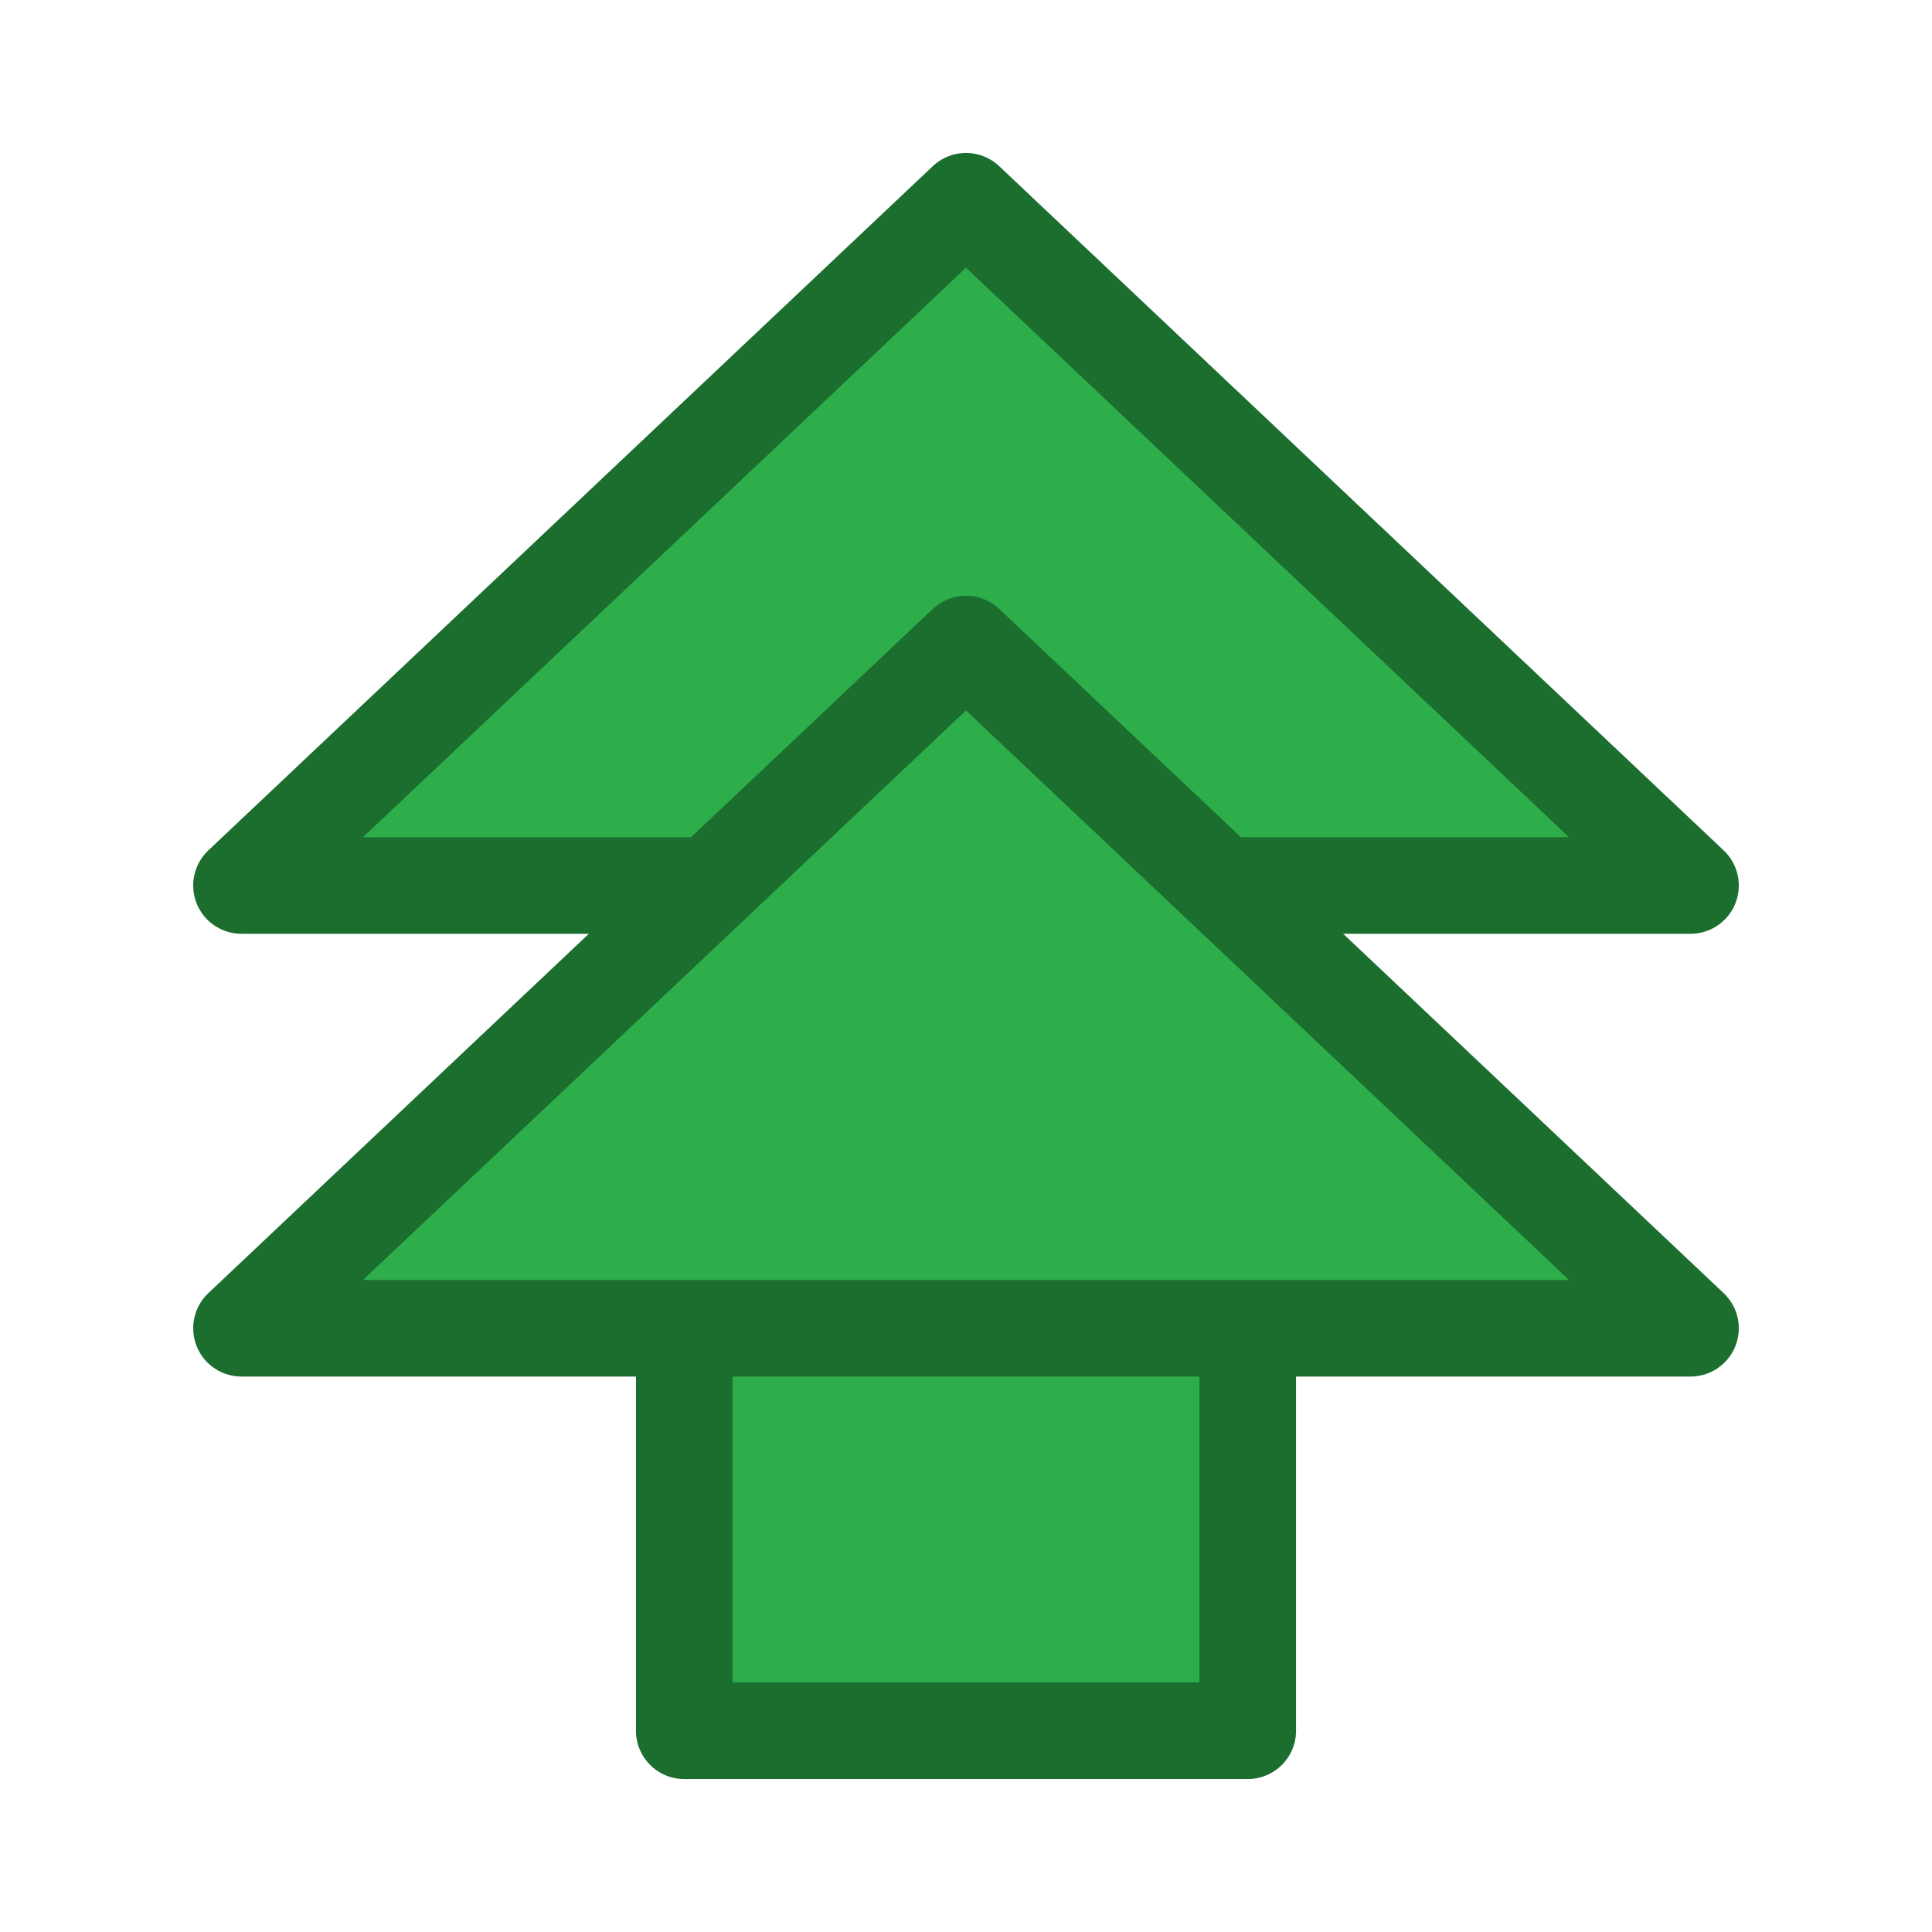
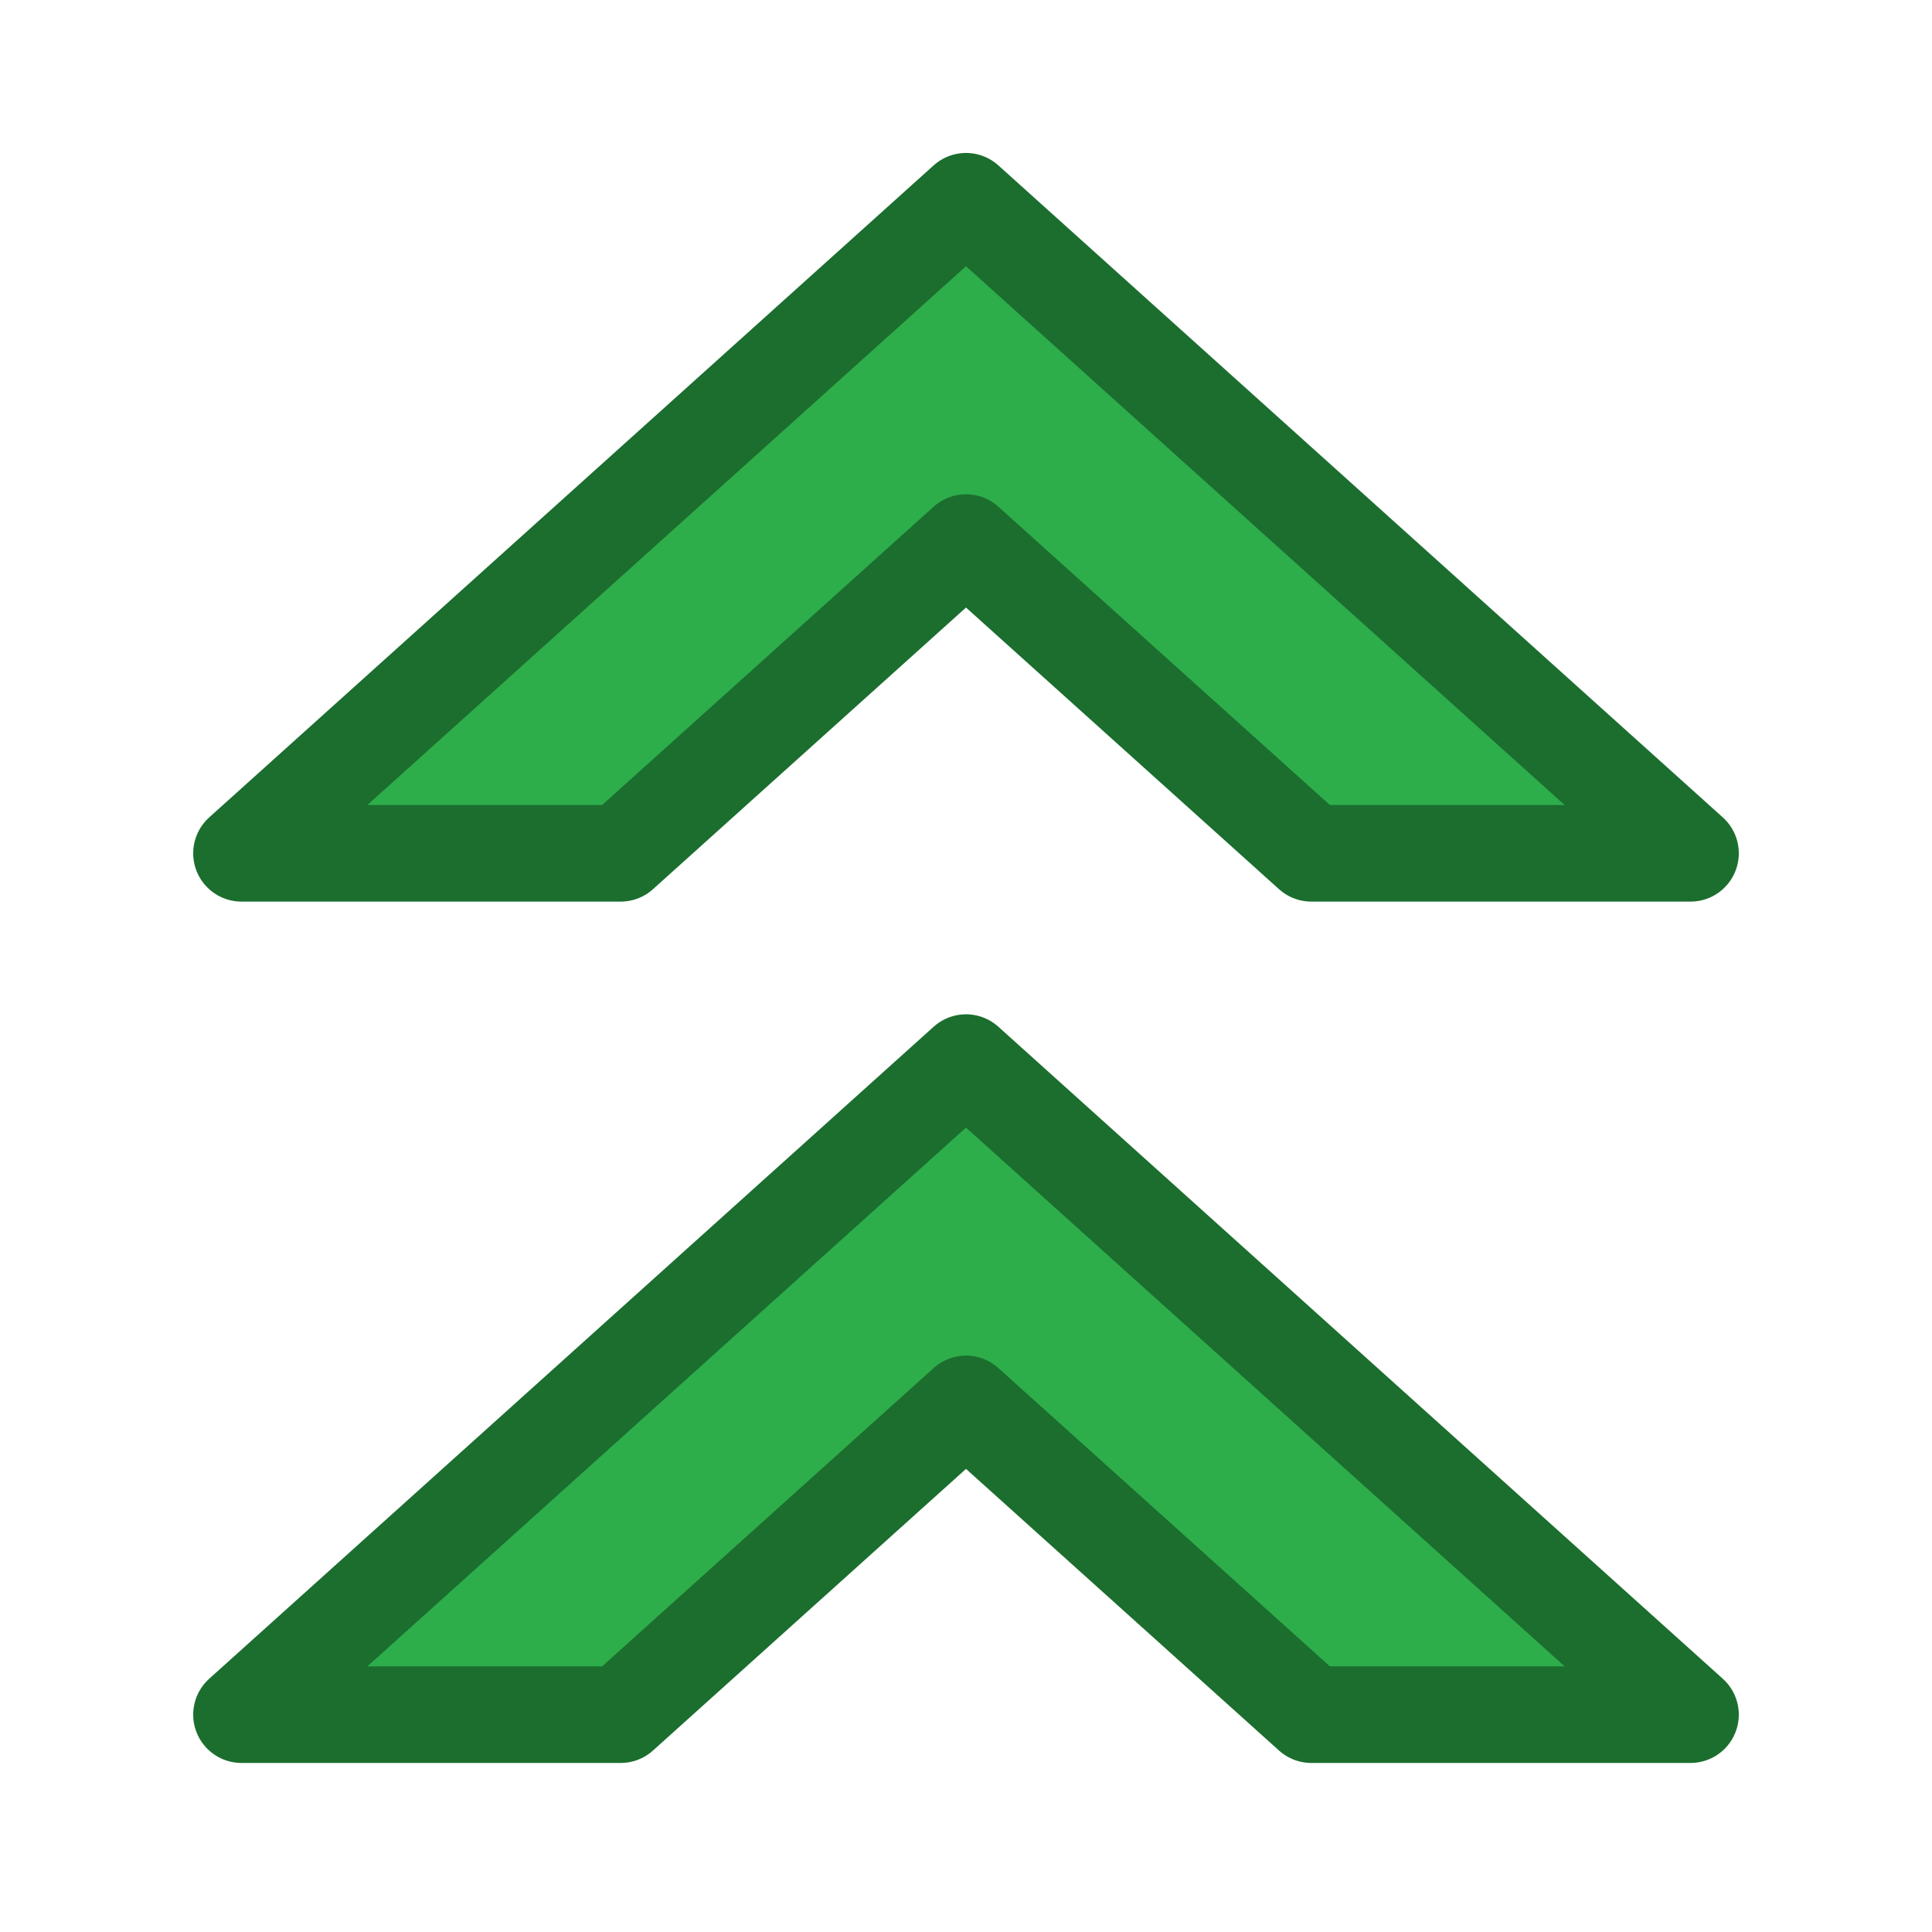
<svg xmlns="http://www.w3.org/2000/svg" viewBox="0 0 24 24" width="24" height="24">
-   <path d="M8.5 16h7v5.5h-7Z" fill="#2EAD4B" stroke="#1B6E2E" stroke-width="1.2" stroke-linejoin="round" />
-   <path d="M12 2.5L21 11H3Z" fill="#2EAD4B" stroke="#1B6E2E" stroke-width="1.2" stroke-linejoin="round" />
-   <path d="M12 8L21 16.5H3Z" fill="#2EAD4B" stroke="#1B6E2E" stroke-width="1.2" stroke-linejoin="round" />
+   <path d="M3 10.6L12 2.5L21 10.6L16.29 10.6L12 6.74L7.71 10.6Z" fill="#2EAD4B" stroke="#1B6E2E" stroke-width="1.2" stroke-linejoin="round" />
+   <path d="M3 21.3L12 13.2L21 21.3L16.29 21.3L12 17.44L7.71 21.3Z" fill="#2EAD4B" stroke="#1B6E2E" stroke-width="1.2" stroke-linejoin="round" />
</svg>
